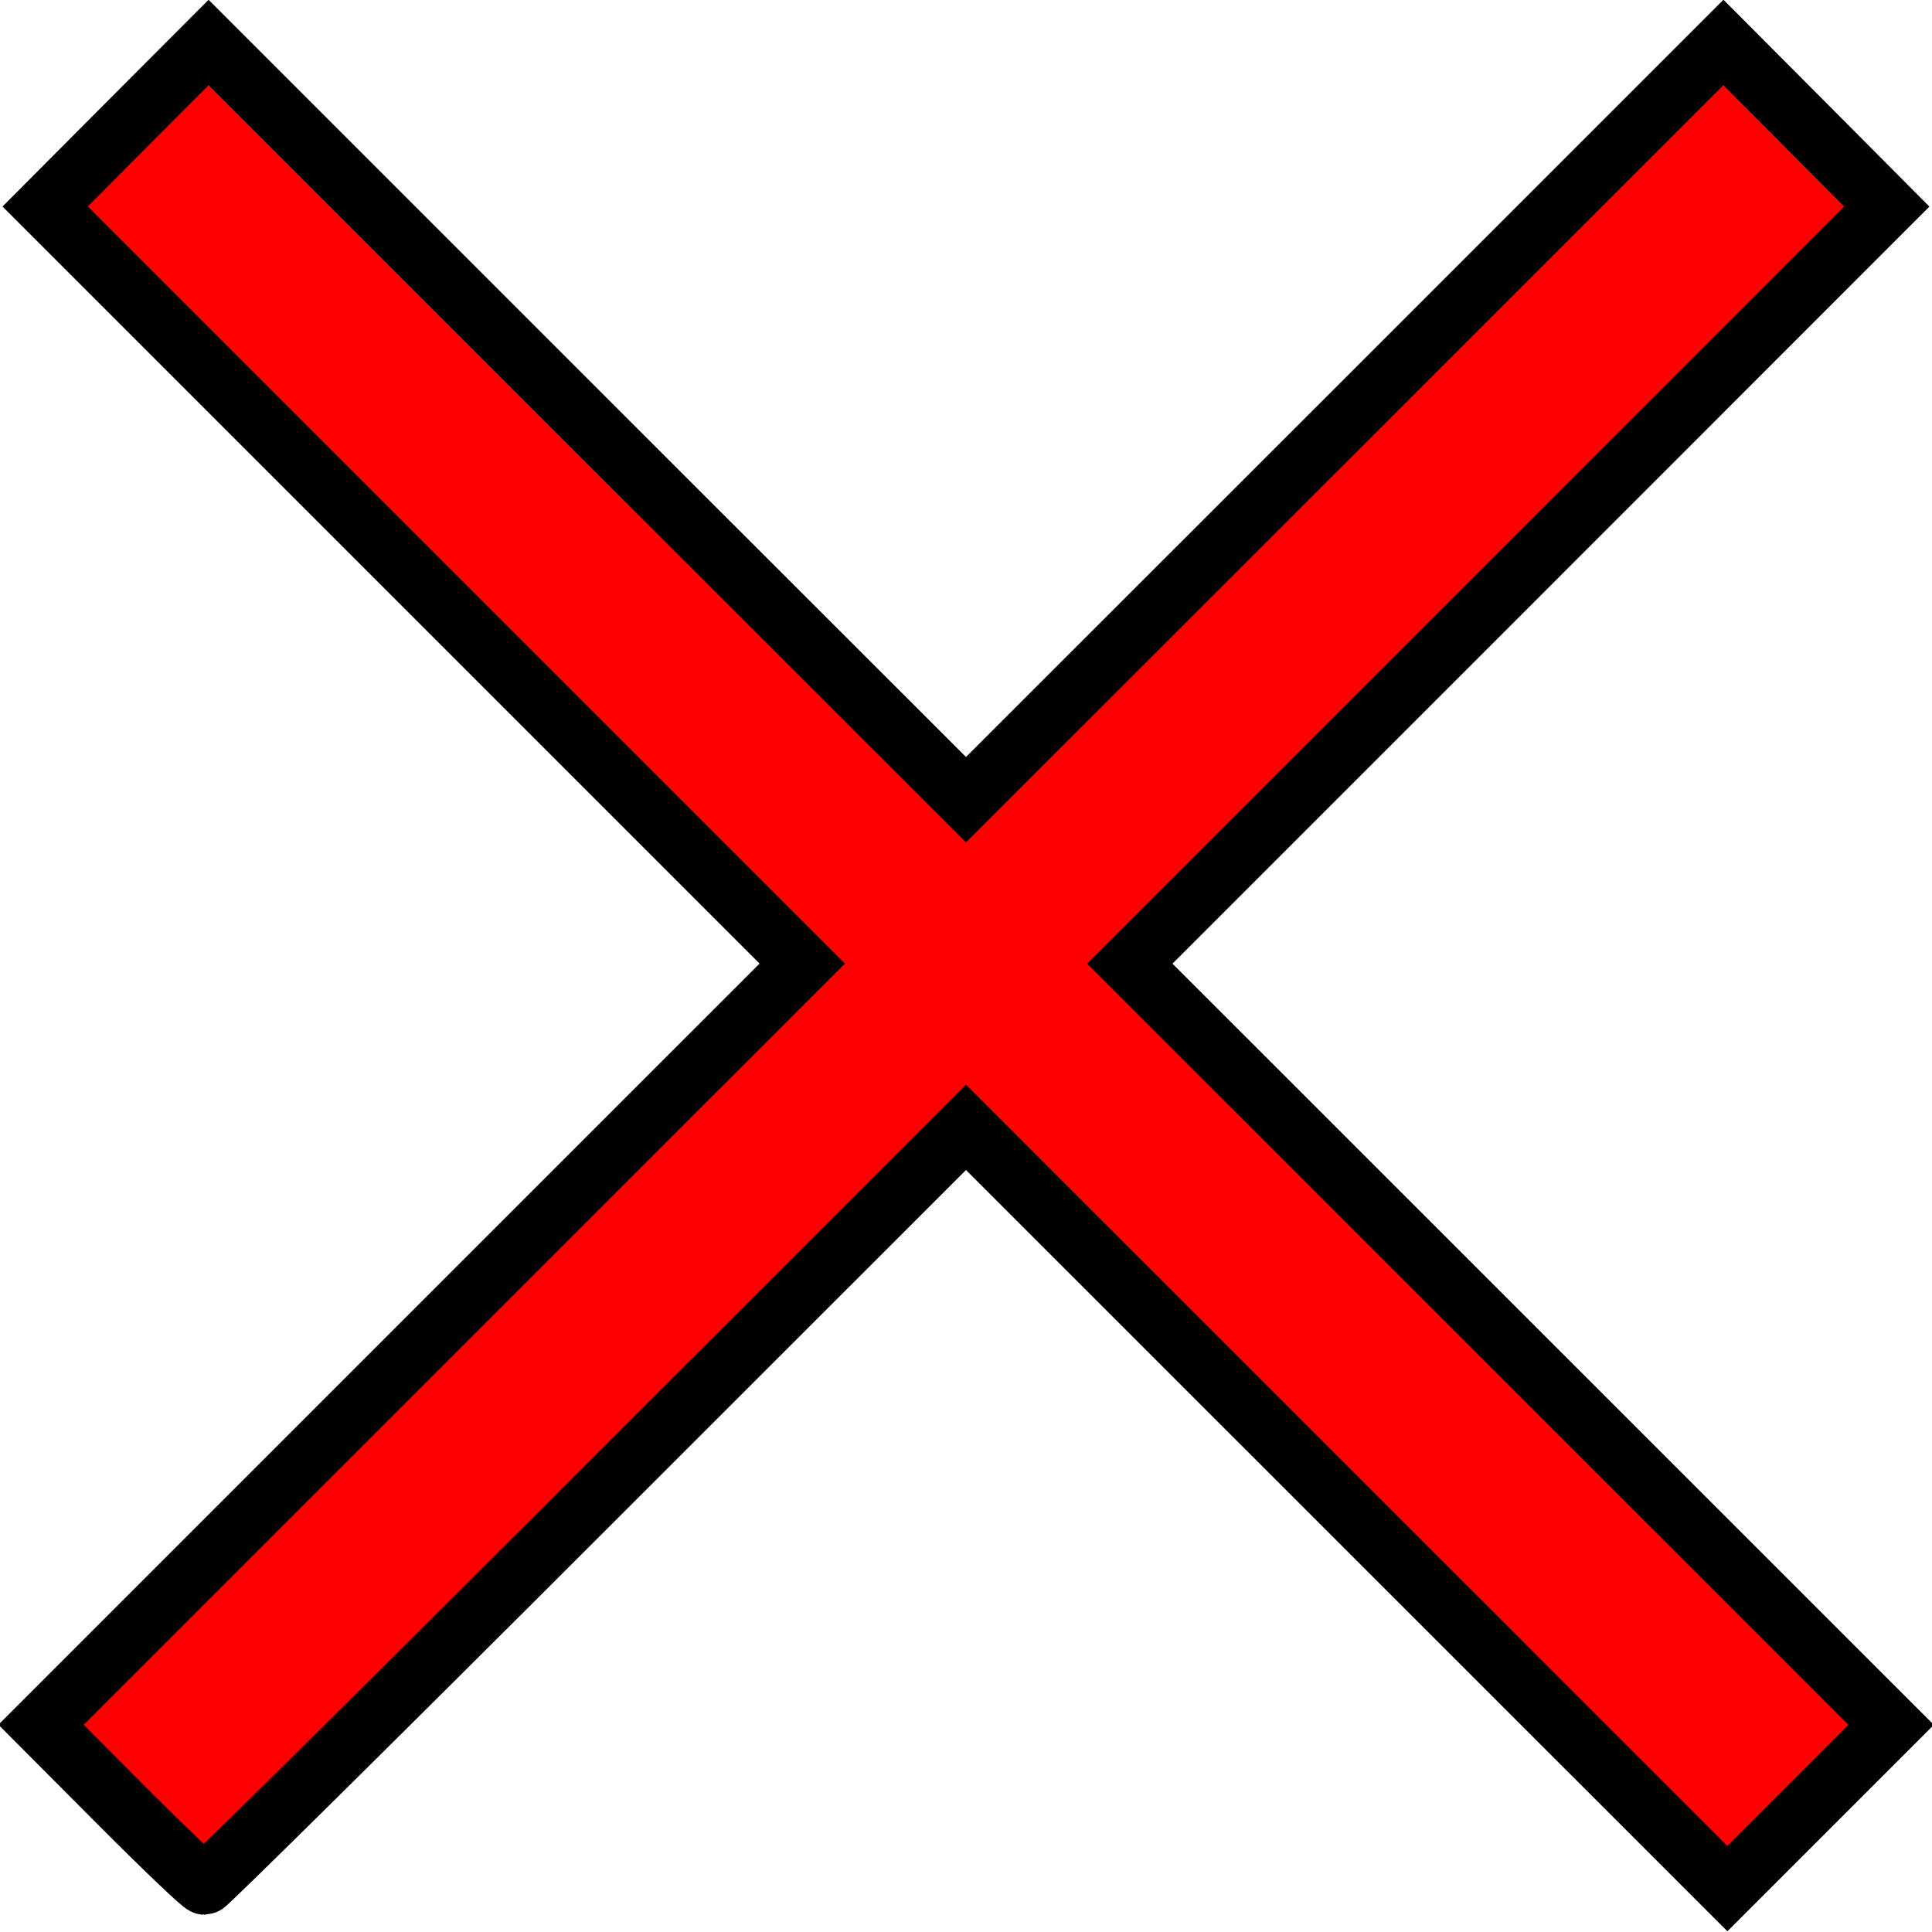
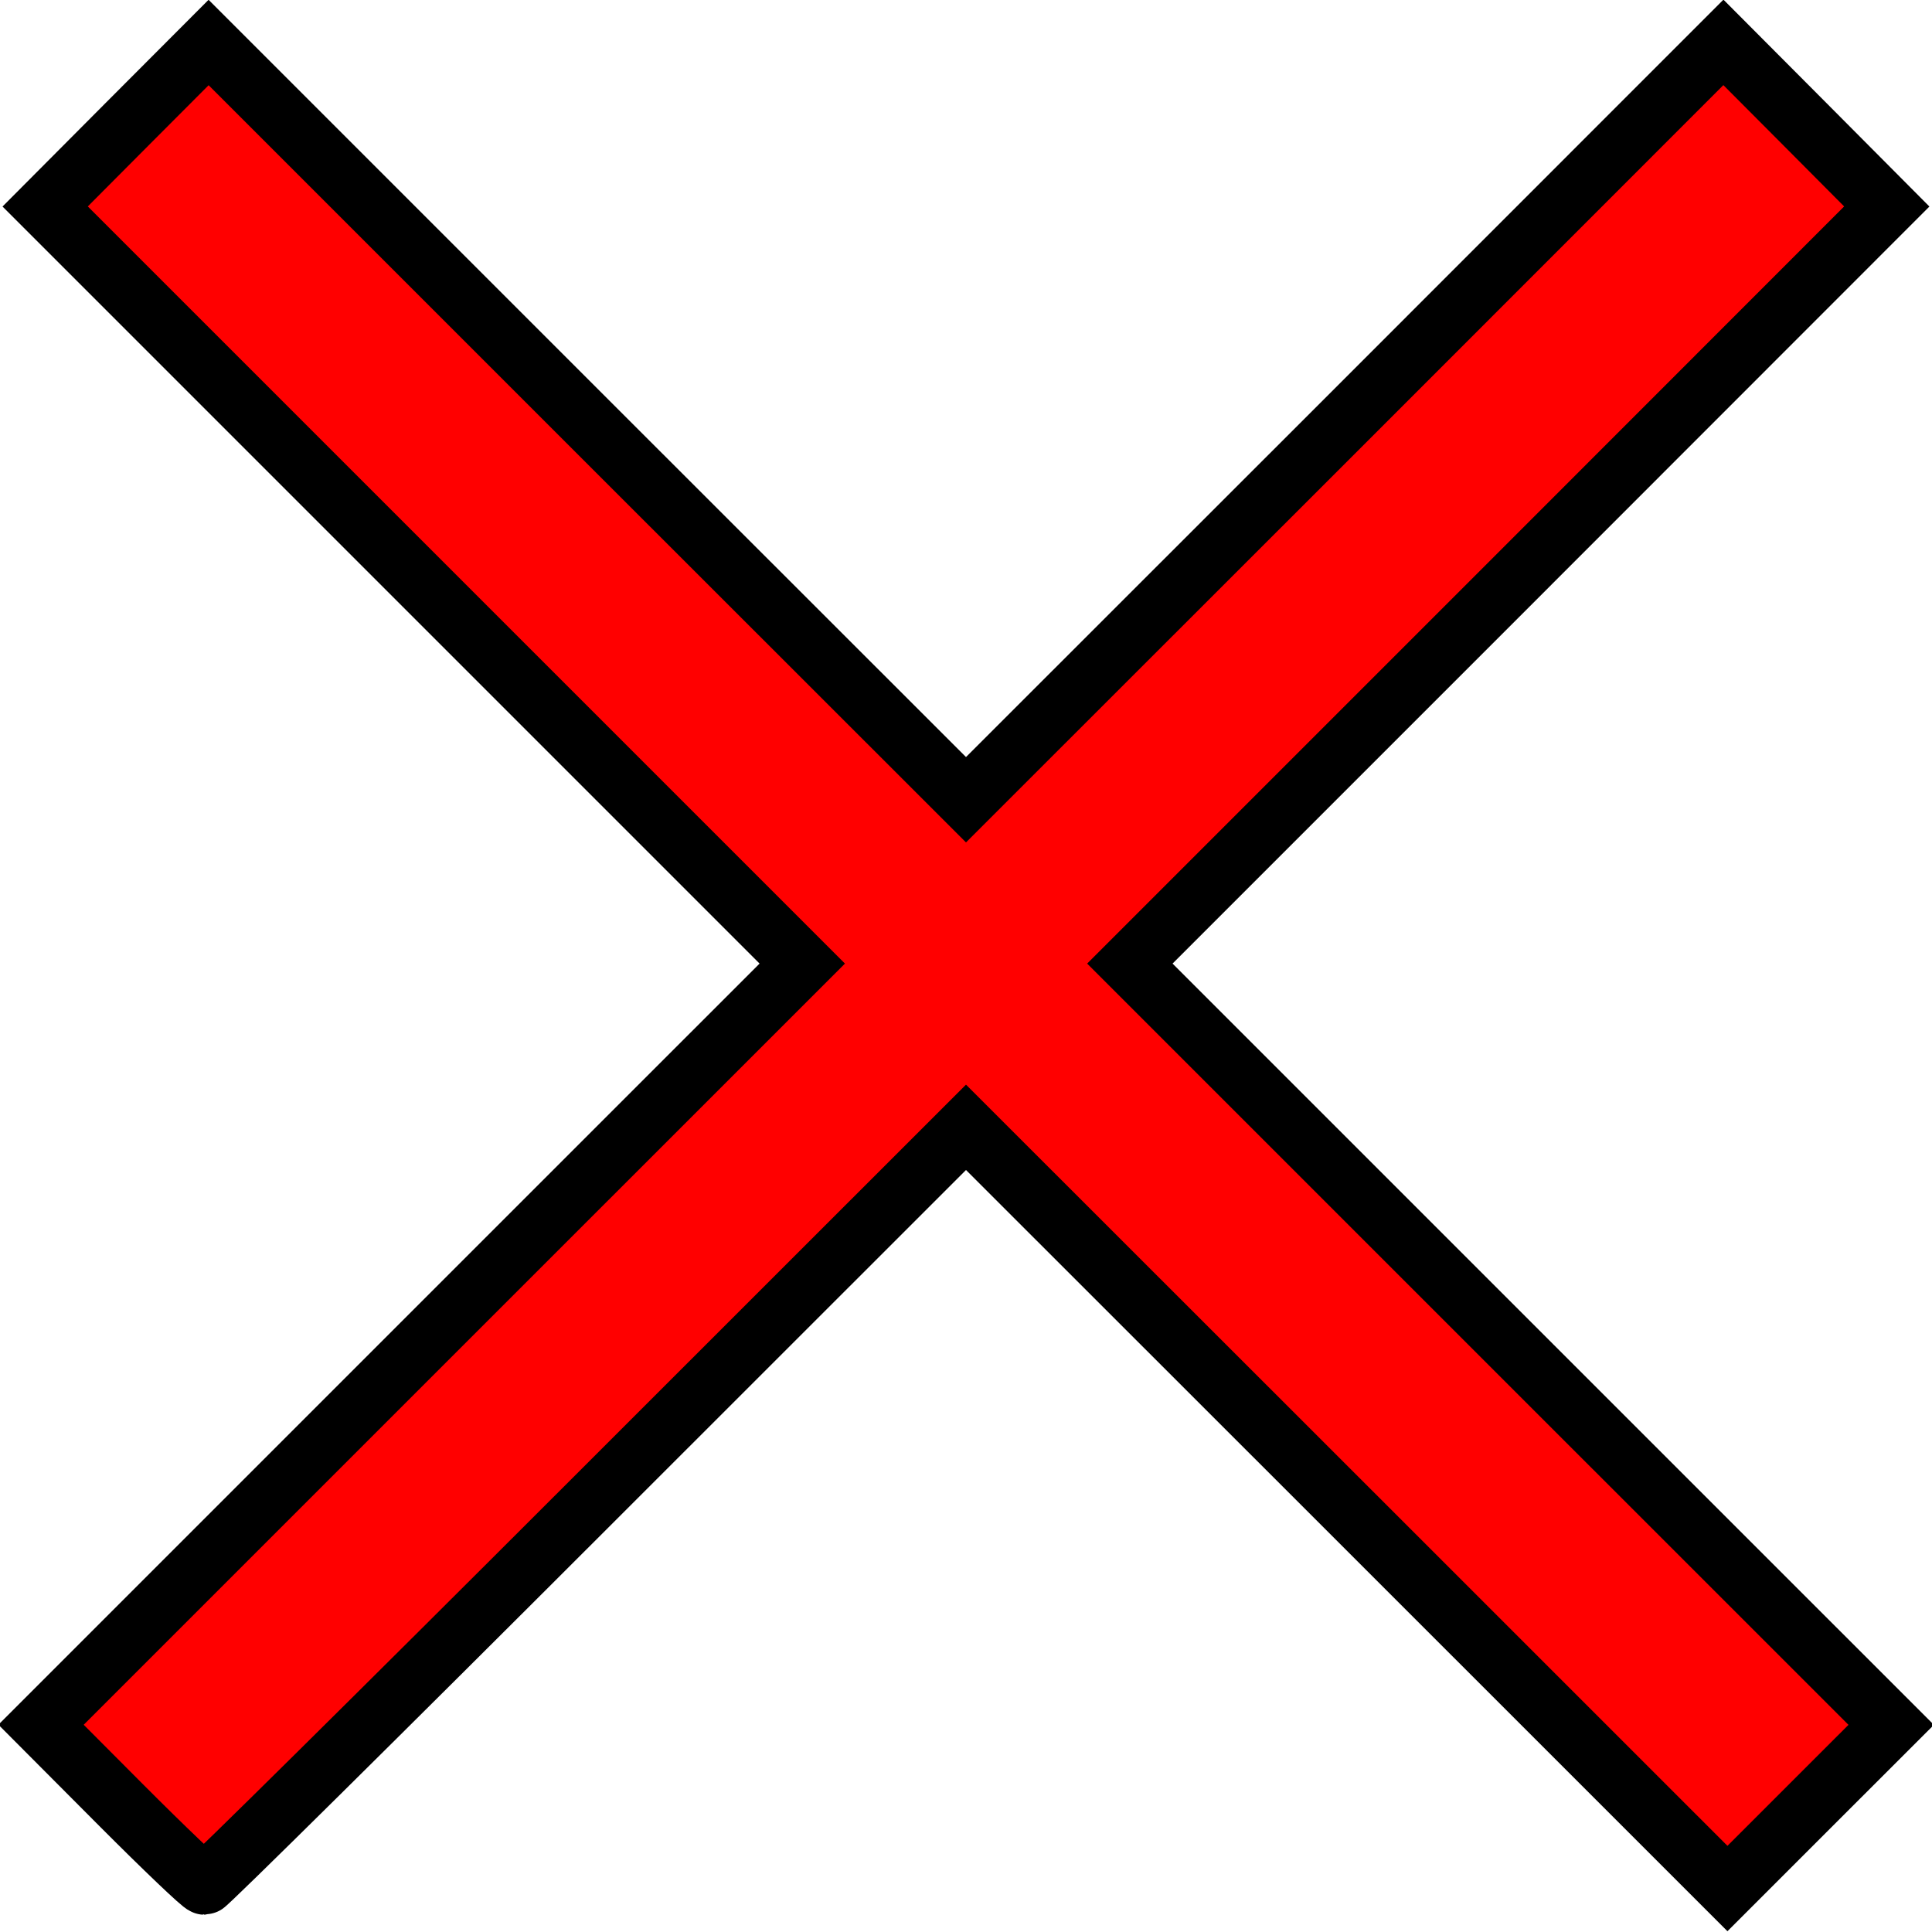
<svg xmlns="http://www.w3.org/2000/svg" stroke="#000" viewBox="0 0 32 32">
-   <path d="M2 2l28 28" />
-   <path d="M2 30L30 2" />
-   <path d="M1.998 29.89L.68 28.567l6.304-6.304 6.304-6.303-6.27-6.27-6.27-6.27 1.354-1.36L3.455.704l6.272 6.272L16 13.245l6.273-6.27L28.545.703l1.353 1.358 1.353 1.36-6.268 6.27-6.27 6.27 6.305 6.304 6.305 6.304-1.356 1.356-1.356 1.356-6.305-6.304L16 18.672l-6.272 6.27c-3.45 3.45-6.303 6.272-6.34 6.272-.04 0-.664-.596-1.39-1.324z" fill="#f00" />
+   <path d="M2 2l28 28M2 30L30 2" />
+   <path d="M1.998 29.89L.68 28.567l6.304-6.304 6.304-6.303-6.27-6.27-6.27-6.27 1.354-1.36L3.455.704l6.272 6.272L16 13.246l6.273-6.27L28.545.702l1.353 1.358 1.353 1.36-6.267 6.27-6.27 6.27 6.305 6.305 6.305 6.304-1.356 1.355-1.356 1.356-6.304-6.303L16 18.672l-6.272 6.27c-3.45 3.45-6.303 6.272-6.34 6.272-.04 0-.664-.596-1.39-1.324z" fill="#f00" />
</svg>
